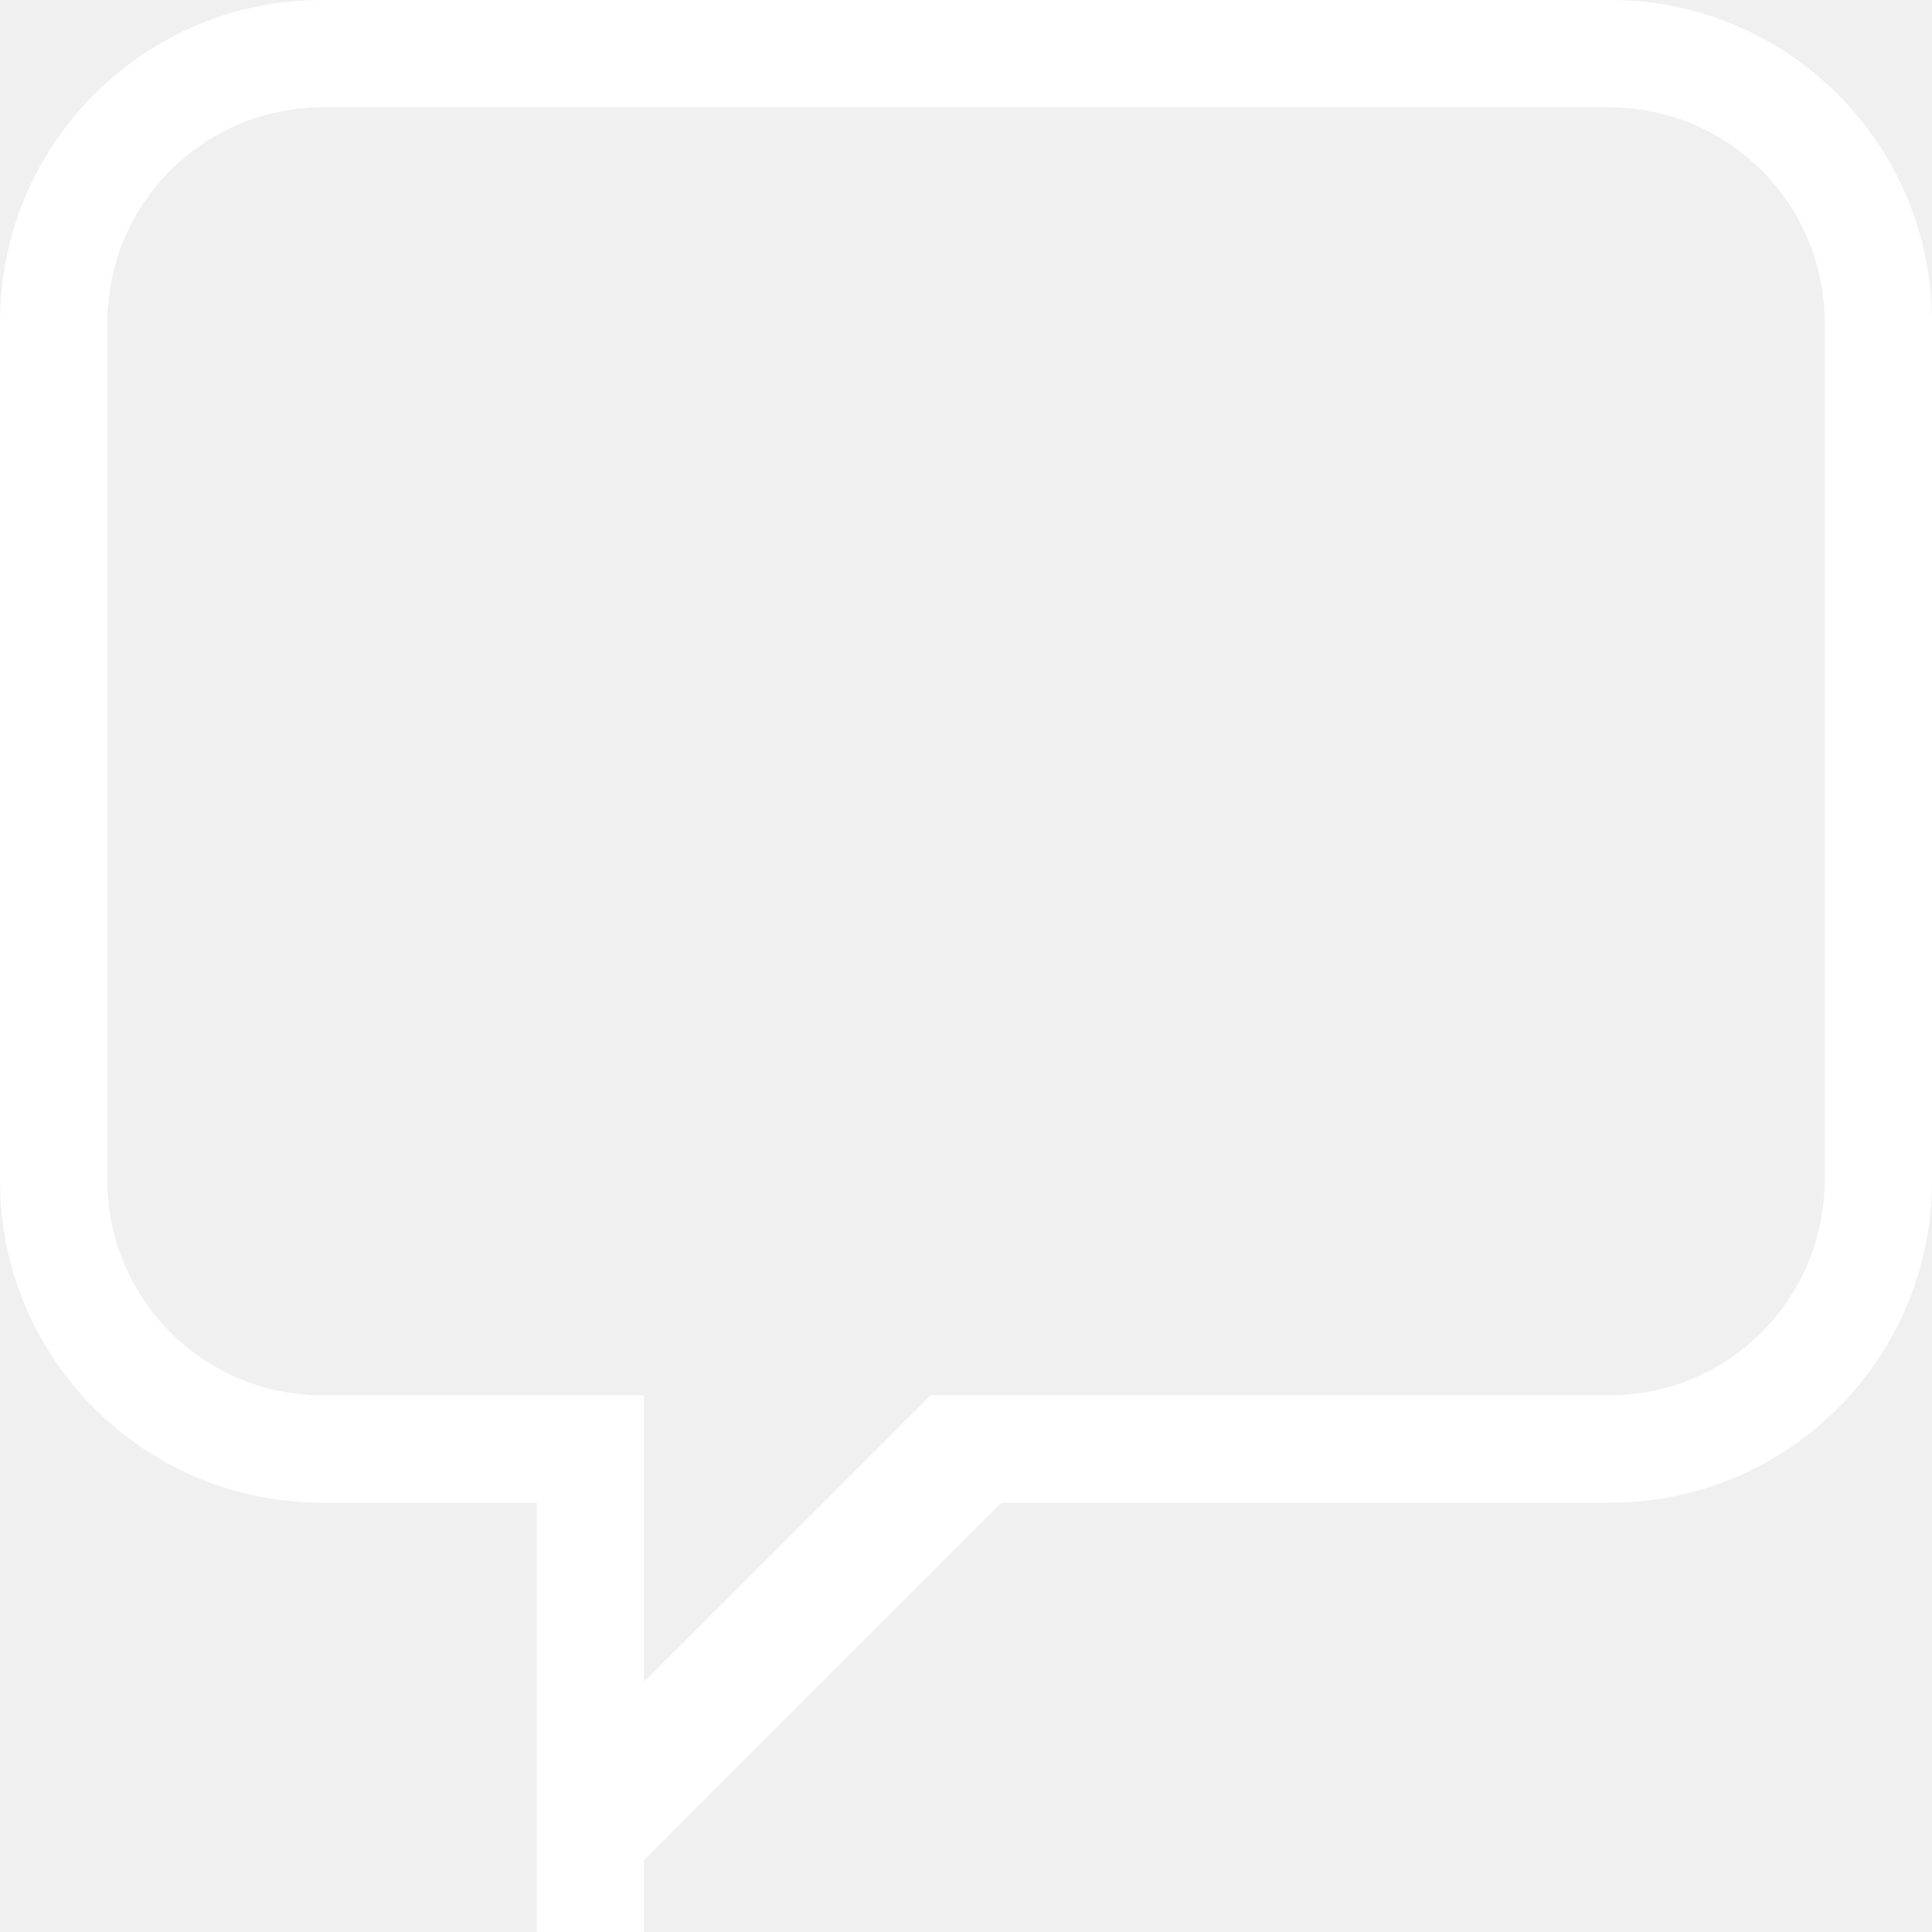
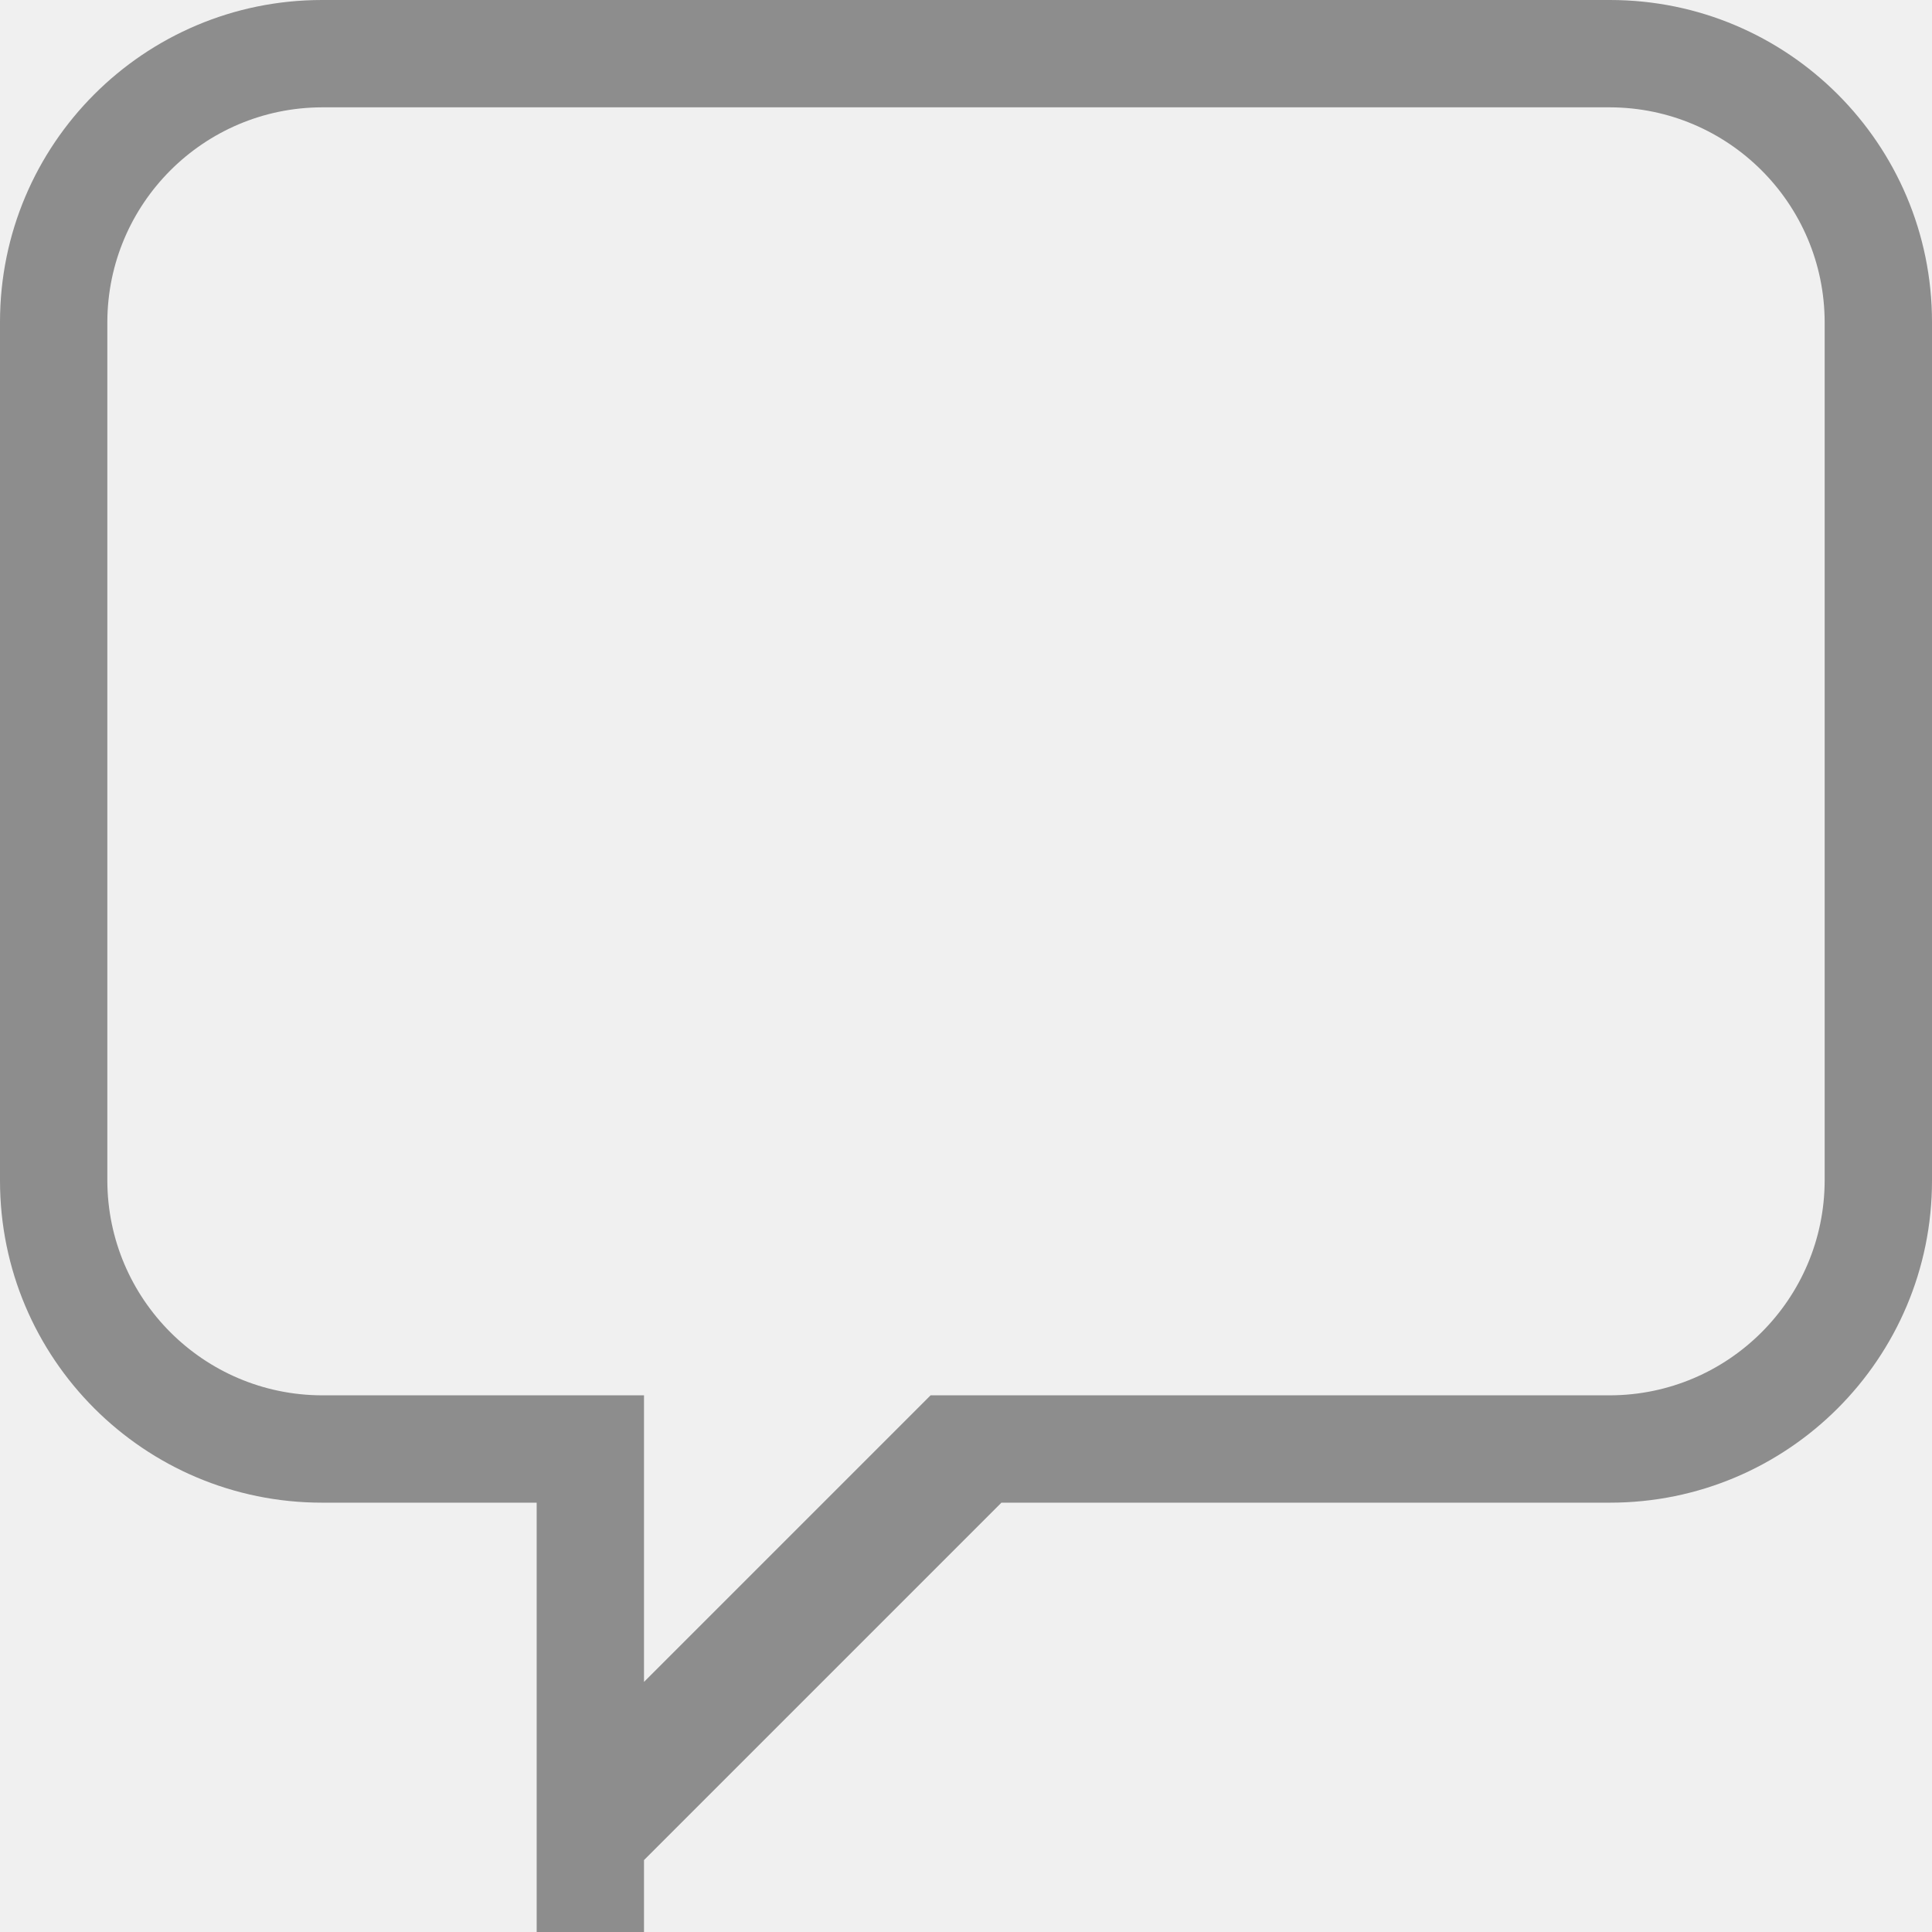
- <svg xmlns="http://www.w3.org/2000/svg" width="18" height="18" viewBox="0 0 18 18" fill="none">
-   <path fill-rule="evenodd" clip-rule="evenodd" d="M9.33 14H15C16.657 14 18 12.657 18 11V3C18 1.343 16.657 0 15 0H3C1.343 0 0 1.343 0 3V11C0 12.657 1.343 14 3 14H5V18H6V17.33L9.33 14ZM15 1C16.103 1.003 16.997 1.897 17 3V11C16.997 12.103 16.103 12.997 15 13H8.67L6 15.67V13H3C1.897 12.997 1.003 12.103 1 11V3C1.003 1.897 1.897 1.003 3 1H15Z" fill="white" />
+ <svg xmlns="http://www.w3.org/2000/svg" width="18" height="18" viewBox="0 0 18 18">
+   <path fill-rule="evenodd" clip-rule="evenodd" d="M9.33 14H15C16.657 14 18 12.657 18 11V3C18 1.343 16.657 0 15 0H3C1.343 0 0 1.343 0 3V11C0 12.657 1.343 14 3 14H5V18H6V17.33L9.33 14ZM15 1C16.103 1.003 16.997 1.897 17 3V11C16.997 12.103 16.103 12.997 15 13H8.67L6 15.67V13H3C1.897 12.997 1.003 12.103 1 11V3C1.003 1.897 1.897 1.003 3 1H15Z" fill="#8d8d8d" />
</svg>
